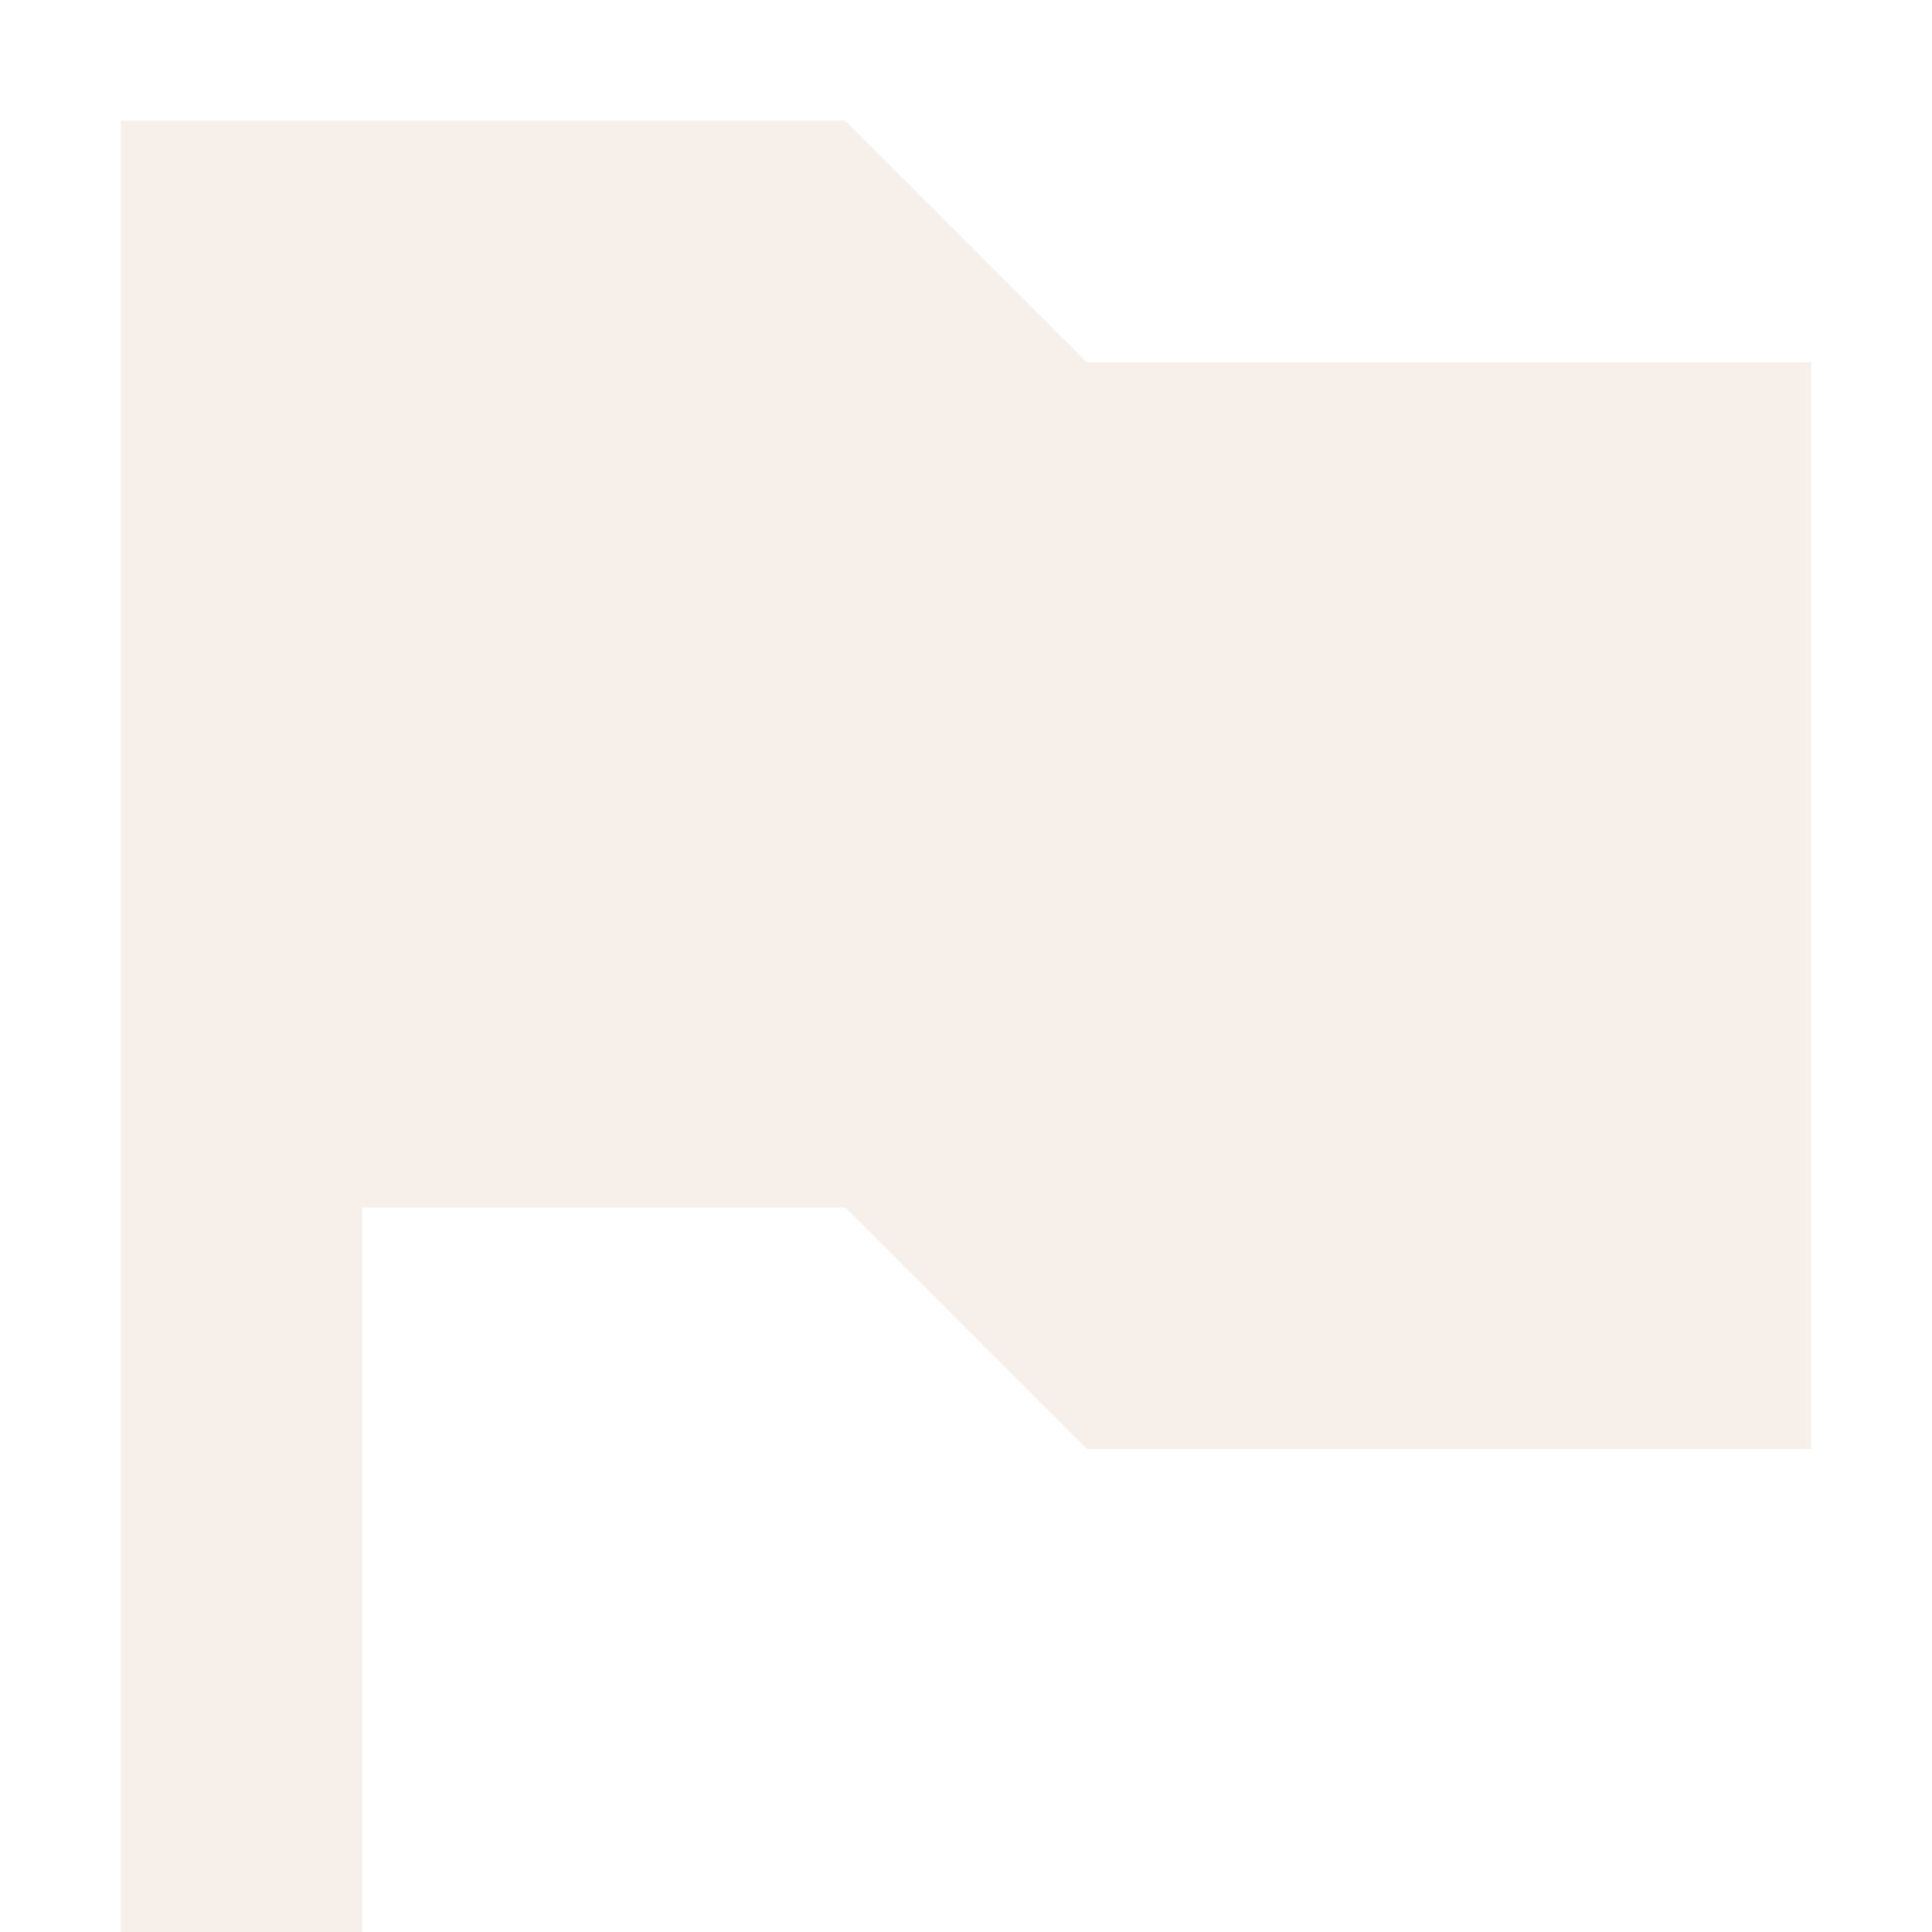
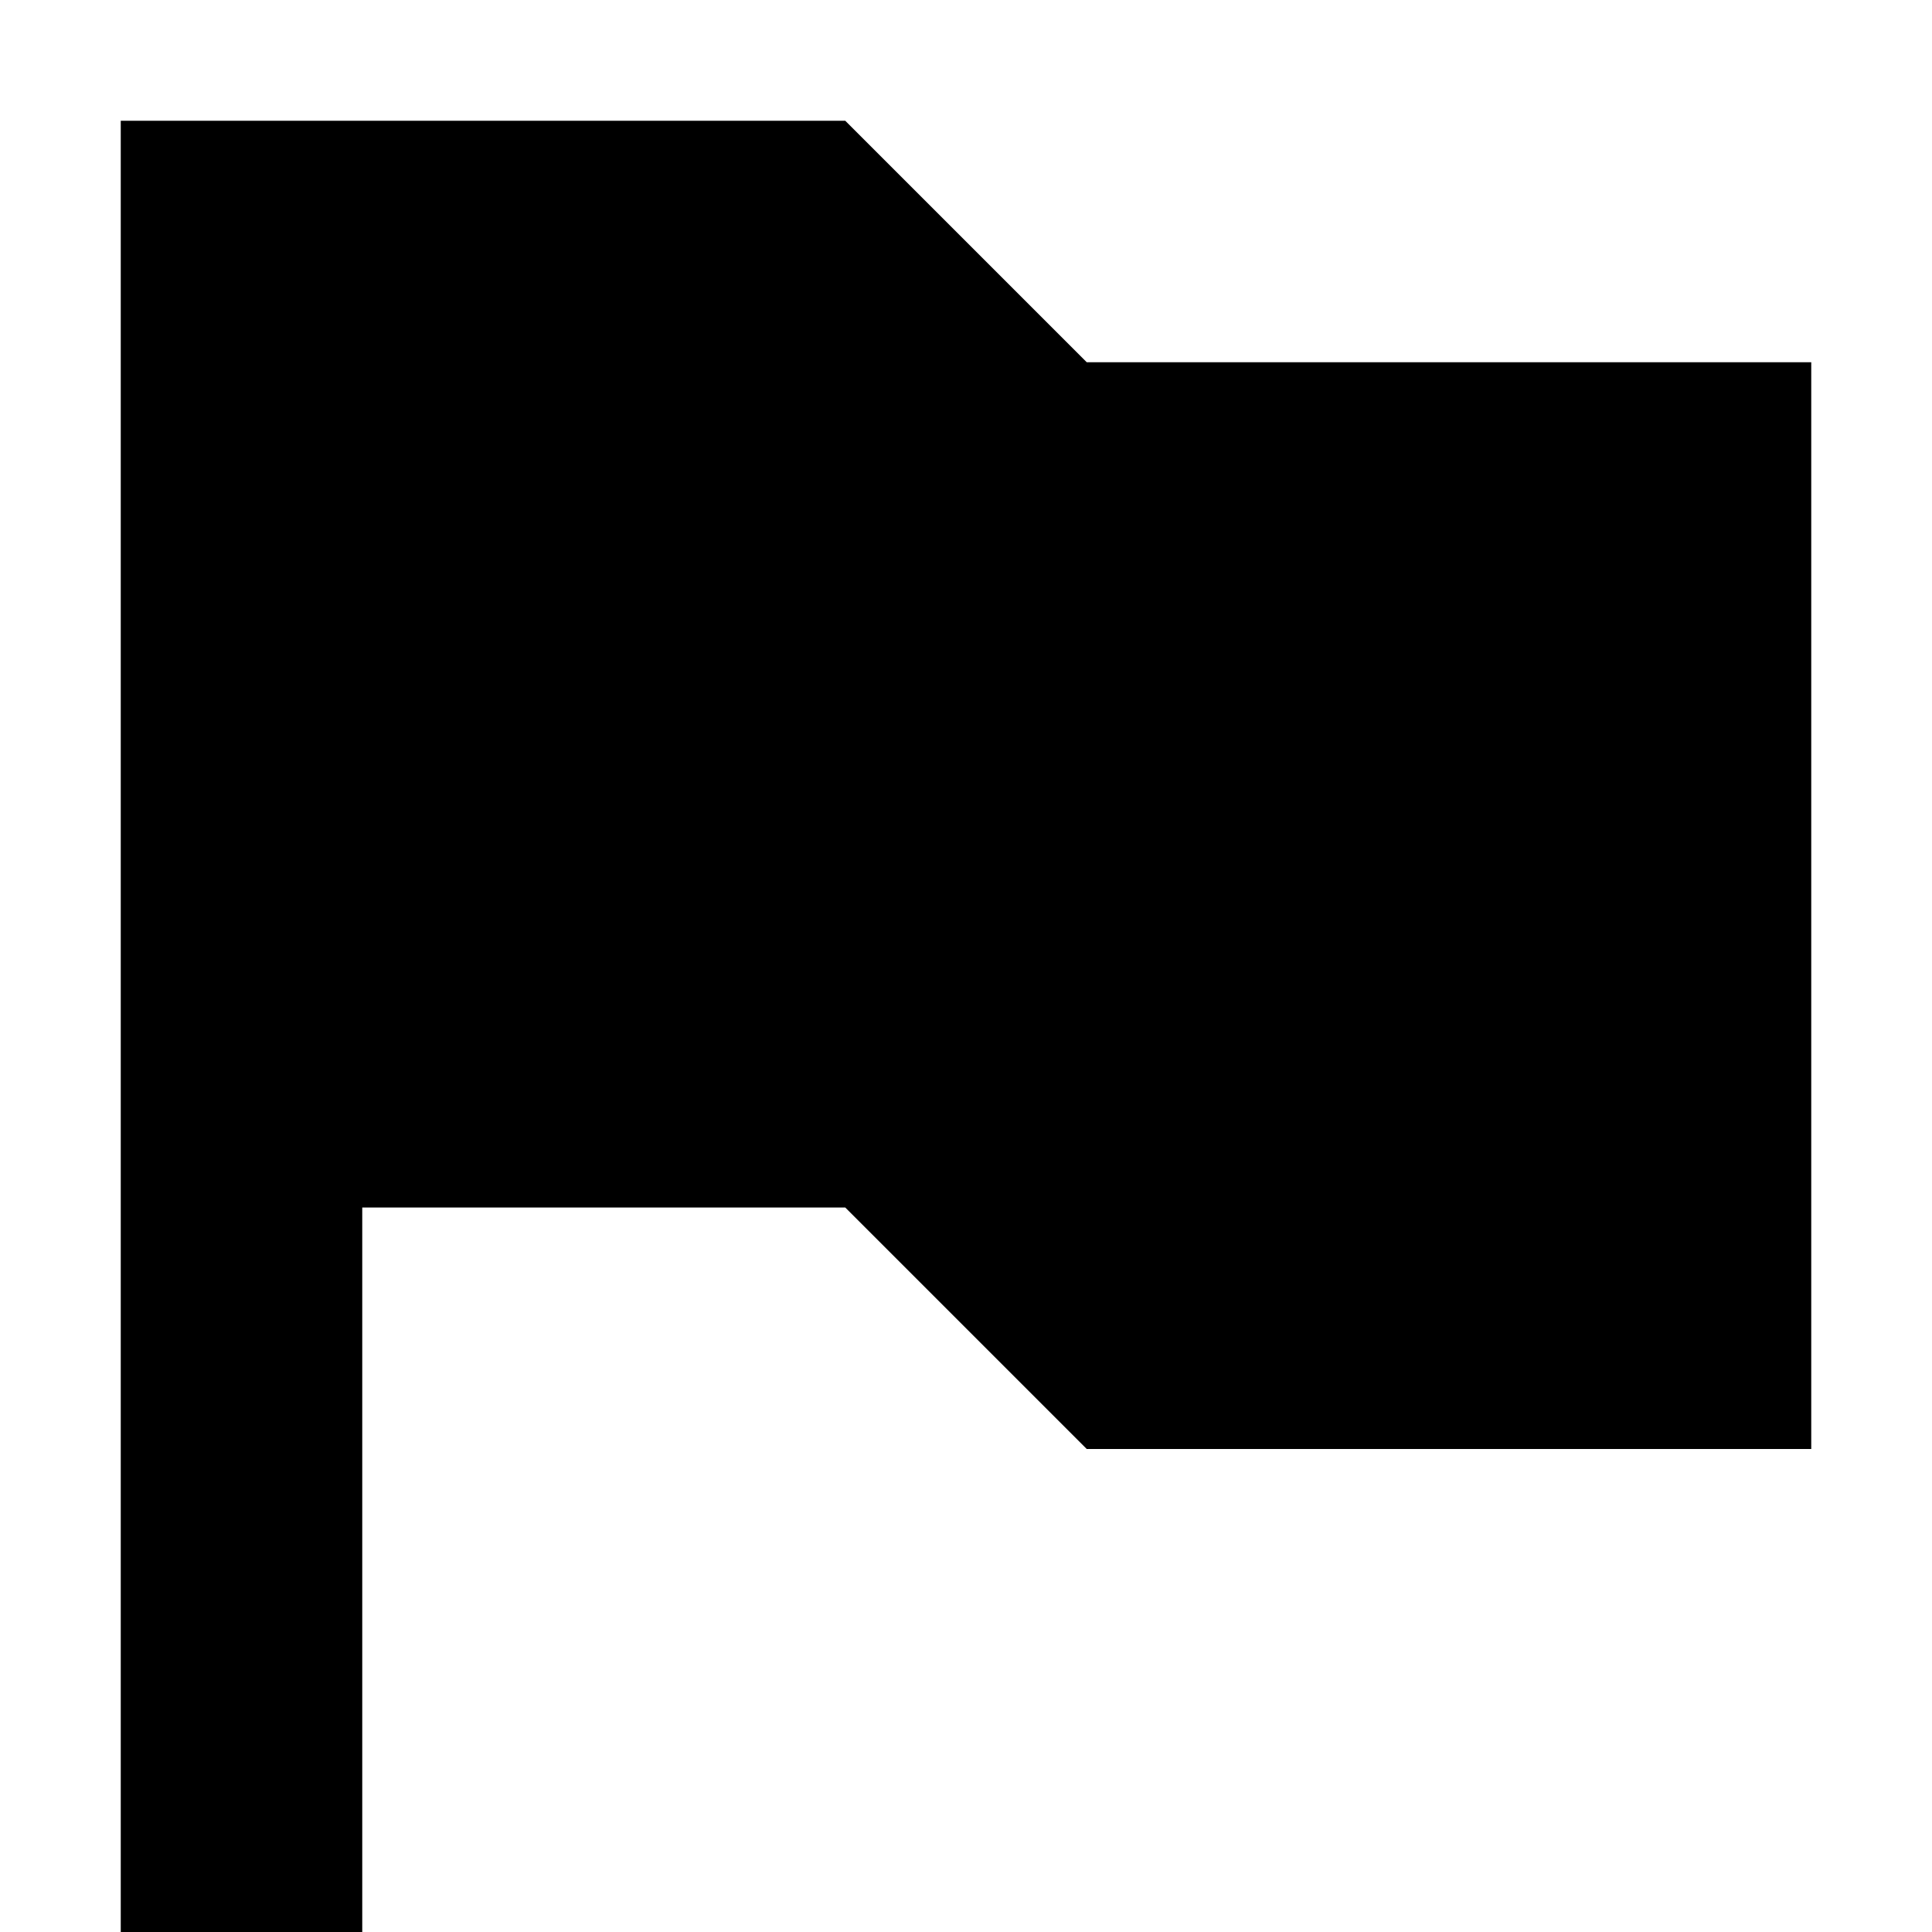
- <svg xmlns="http://www.w3.org/2000/svg" width="16" height="16" viewBox="0 0 16 16" fill="none">
+ <svg xmlns="http://www.w3.org/2000/svg" width="16" height="16" viewBox="0 0 16 16" class="h-4 w-4" fill="currentColor">
  <g id="Chunk/Flag">
-     <path id="Icon" d="M1 1V16H3V10H7L9 12H15V3H9L7 1H1Z" fill="#F7F0EA" />
+     <path id="Icon" d="M1 1V16H3V10H7L9 12H15V3H9L7 1H1Z" fill="inherit" />
  </g>
</svg>
